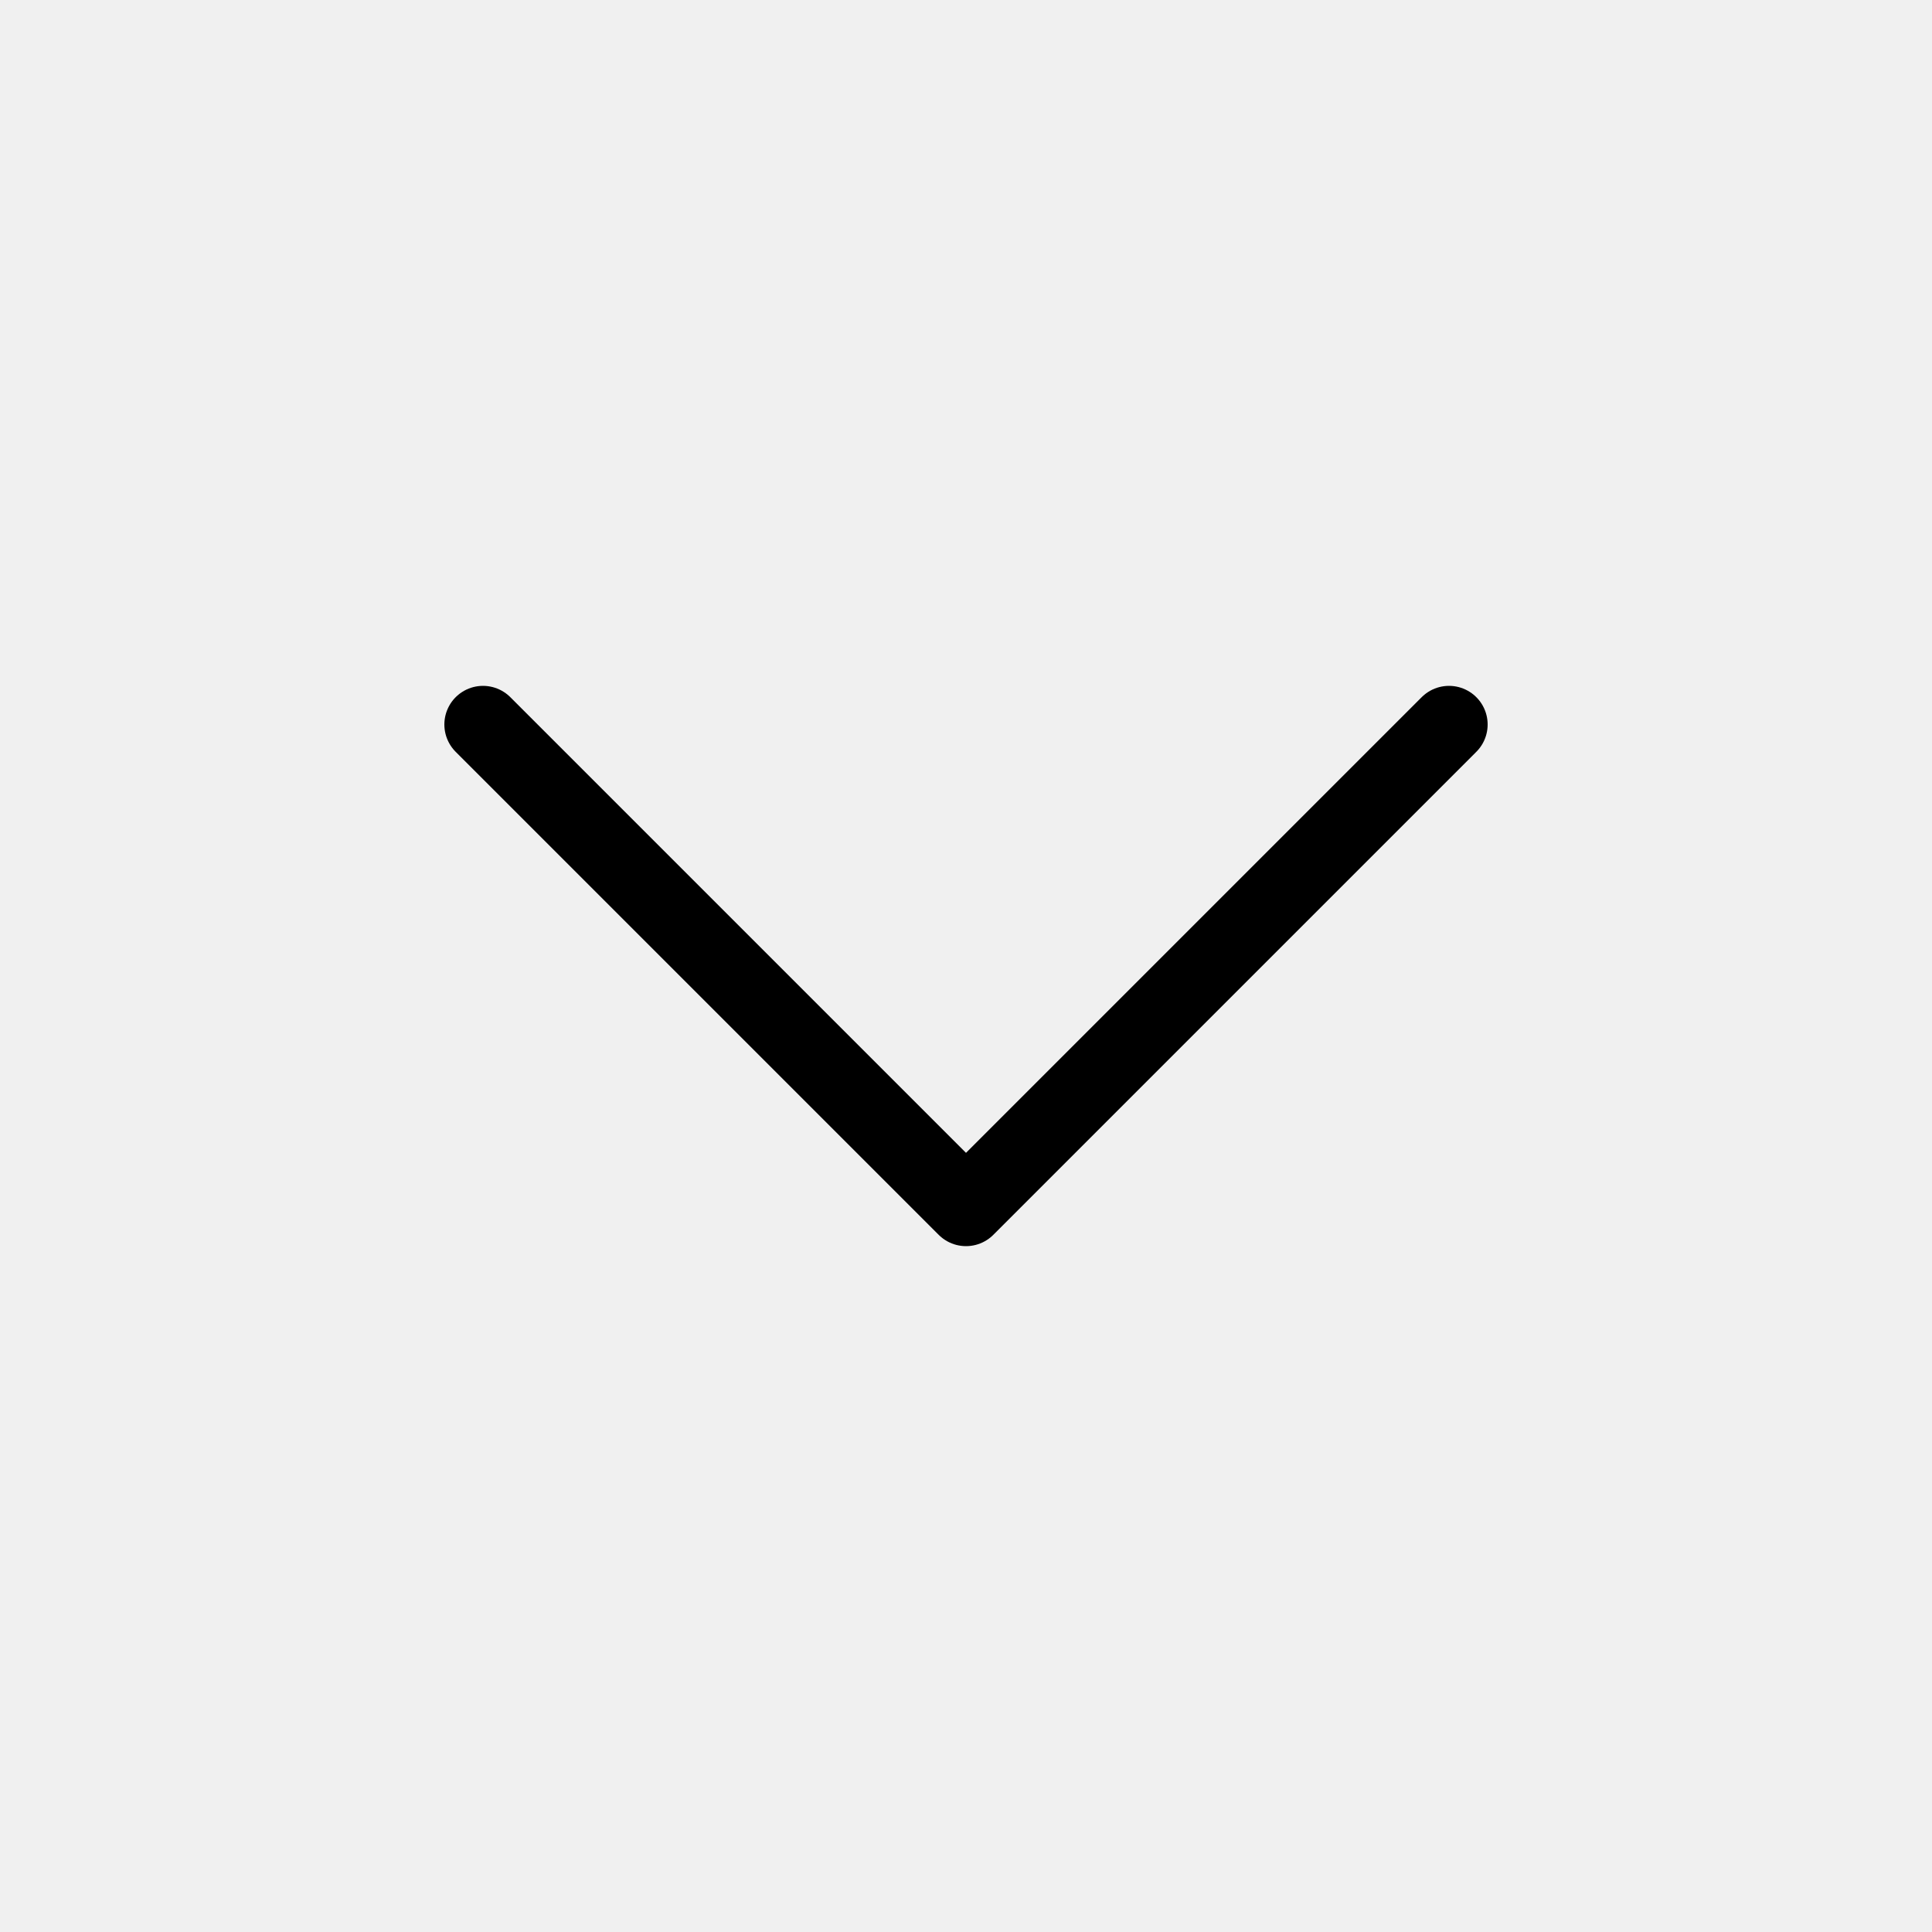
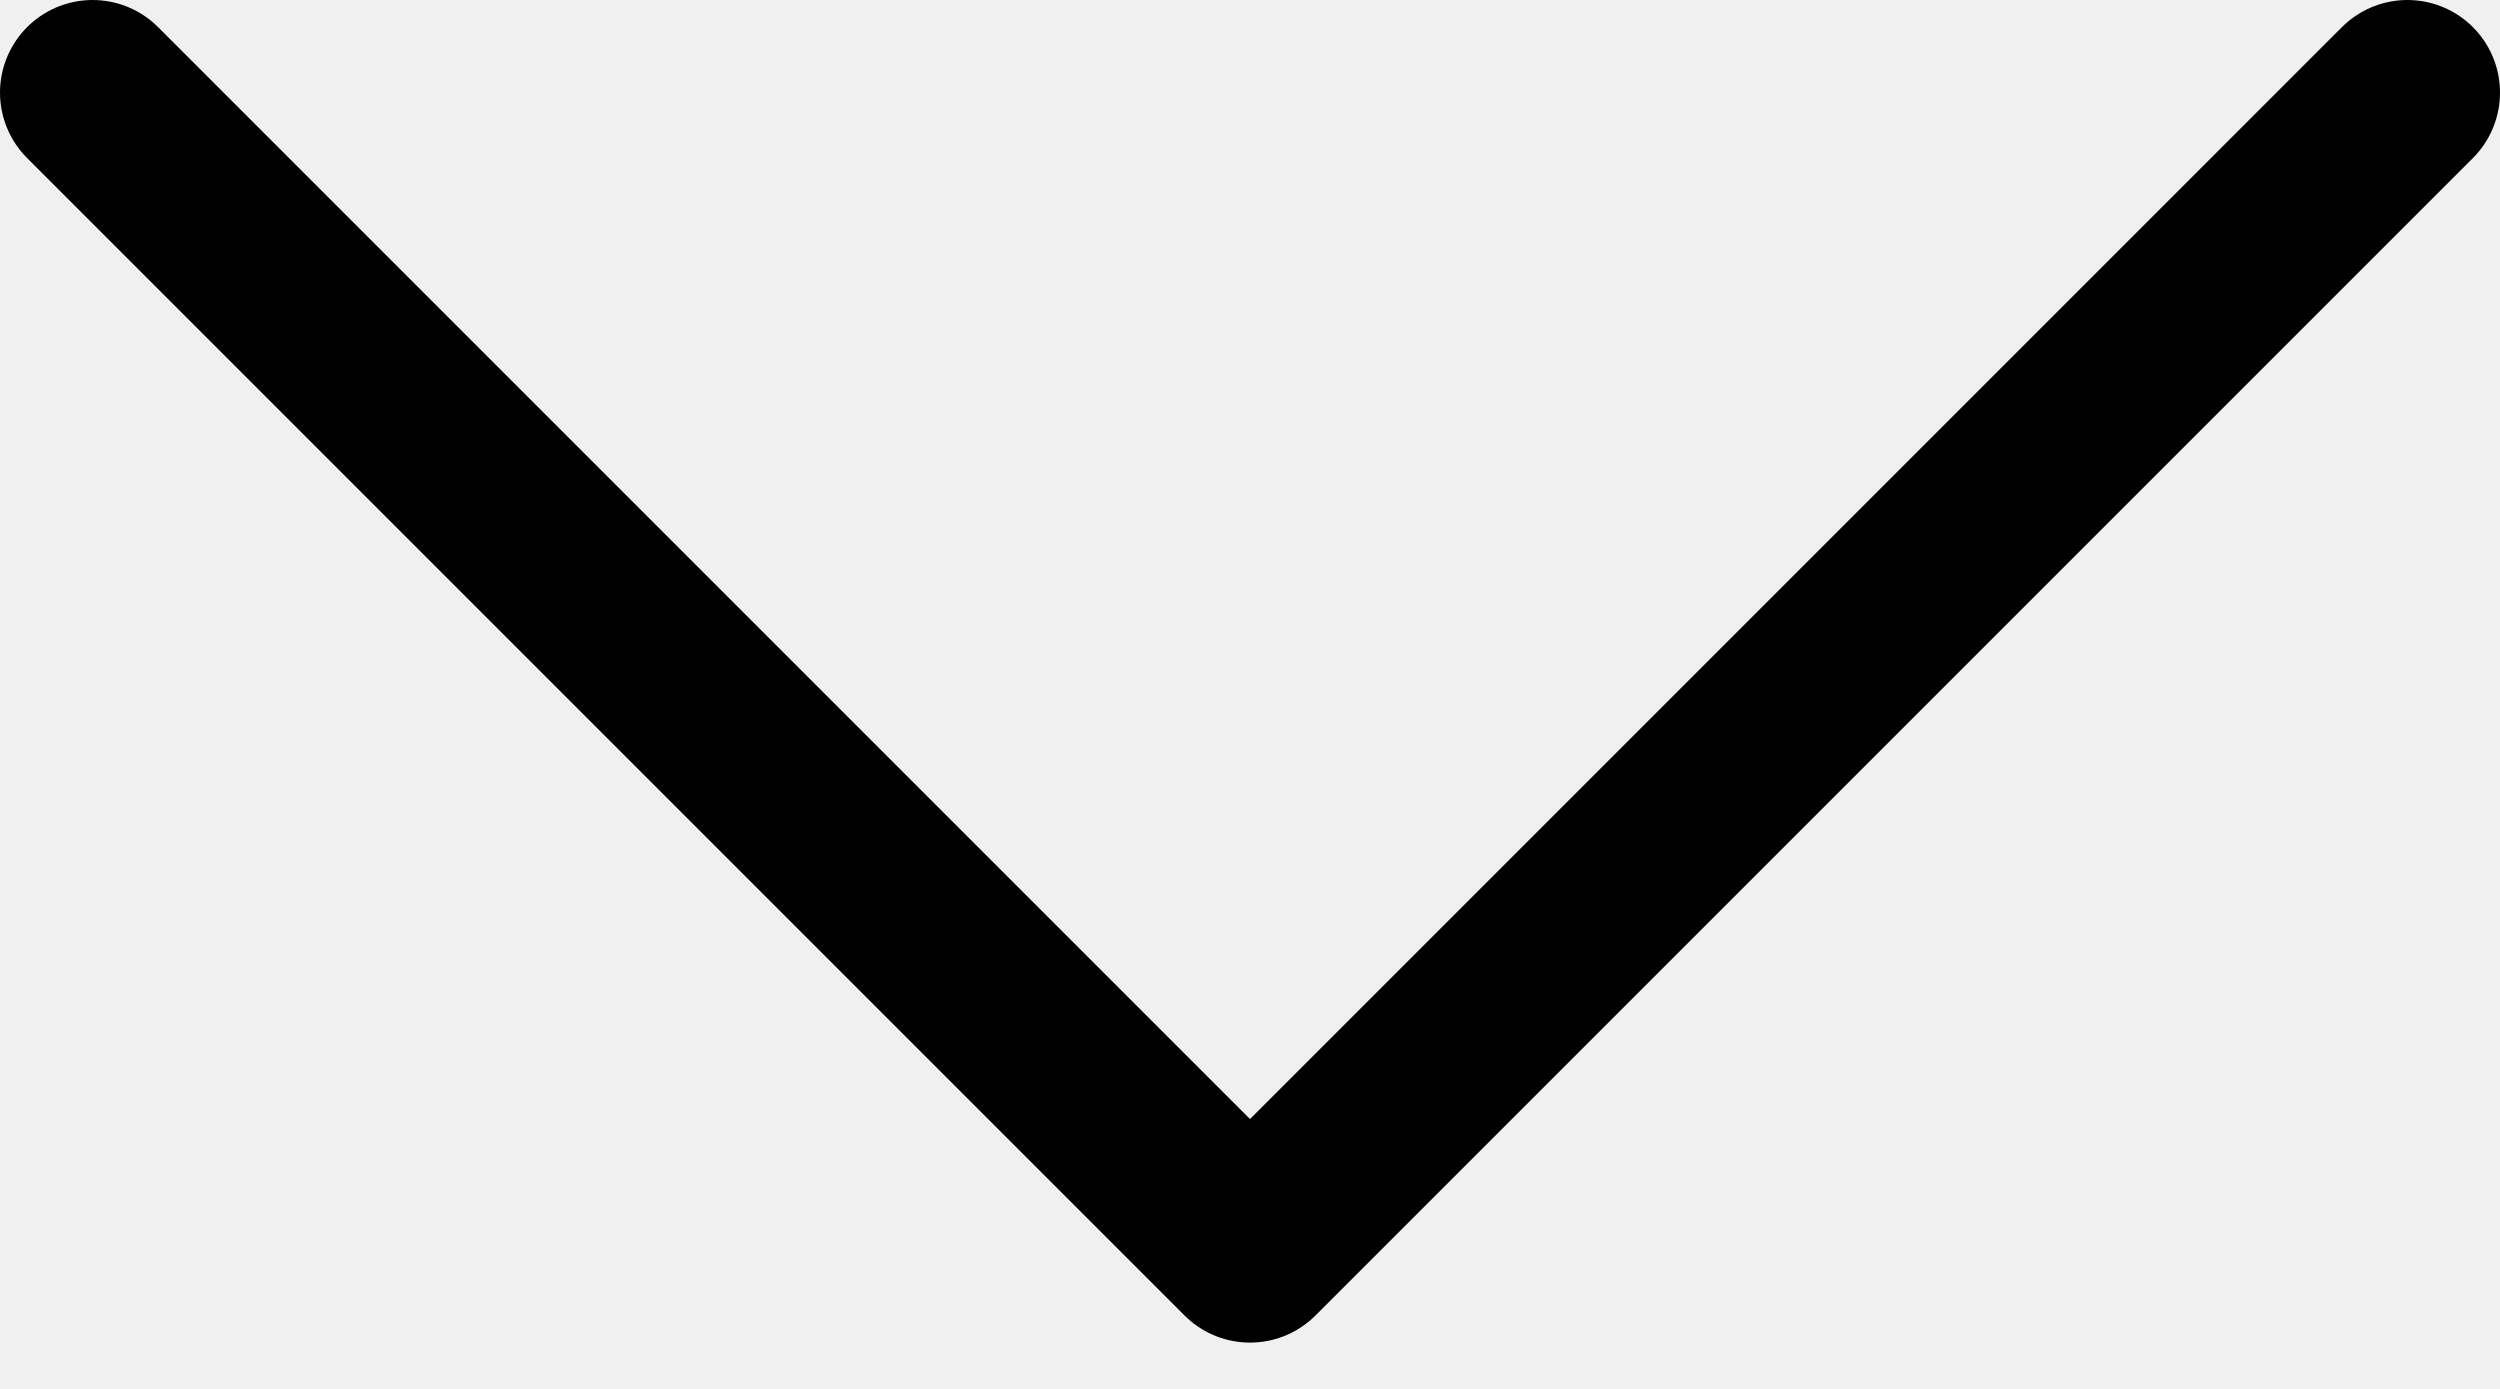
- <svg xmlns="http://www.w3.org/2000/svg" width="50" height="50" viewBox="0 0 50 50" fill="none">
-   <g clip-path="url(#clip0_102_110)">
-     <path d="M12.5 18.75L25 31.25L37.5 18.75" stroke="black" stroke-width="2" stroke-linecap="round" stroke-linejoin="round" />
-   </g>
-   <defs>
-     <clipPath id="clip0_102_110">
-       <rect width="50" height="50" fill="white" />
-     </clipPath>
-   </defs>
+ <svg xmlns="http://www.w3.org/2000/svg" width="27" height="15" viewBox="0 0 27 15" fill="none">
+   <path d="M1 1L13.5 13.5L26 1" stroke="black" stroke-width="2" stroke-linecap="round" stroke-linejoin="round" />
</svg>
